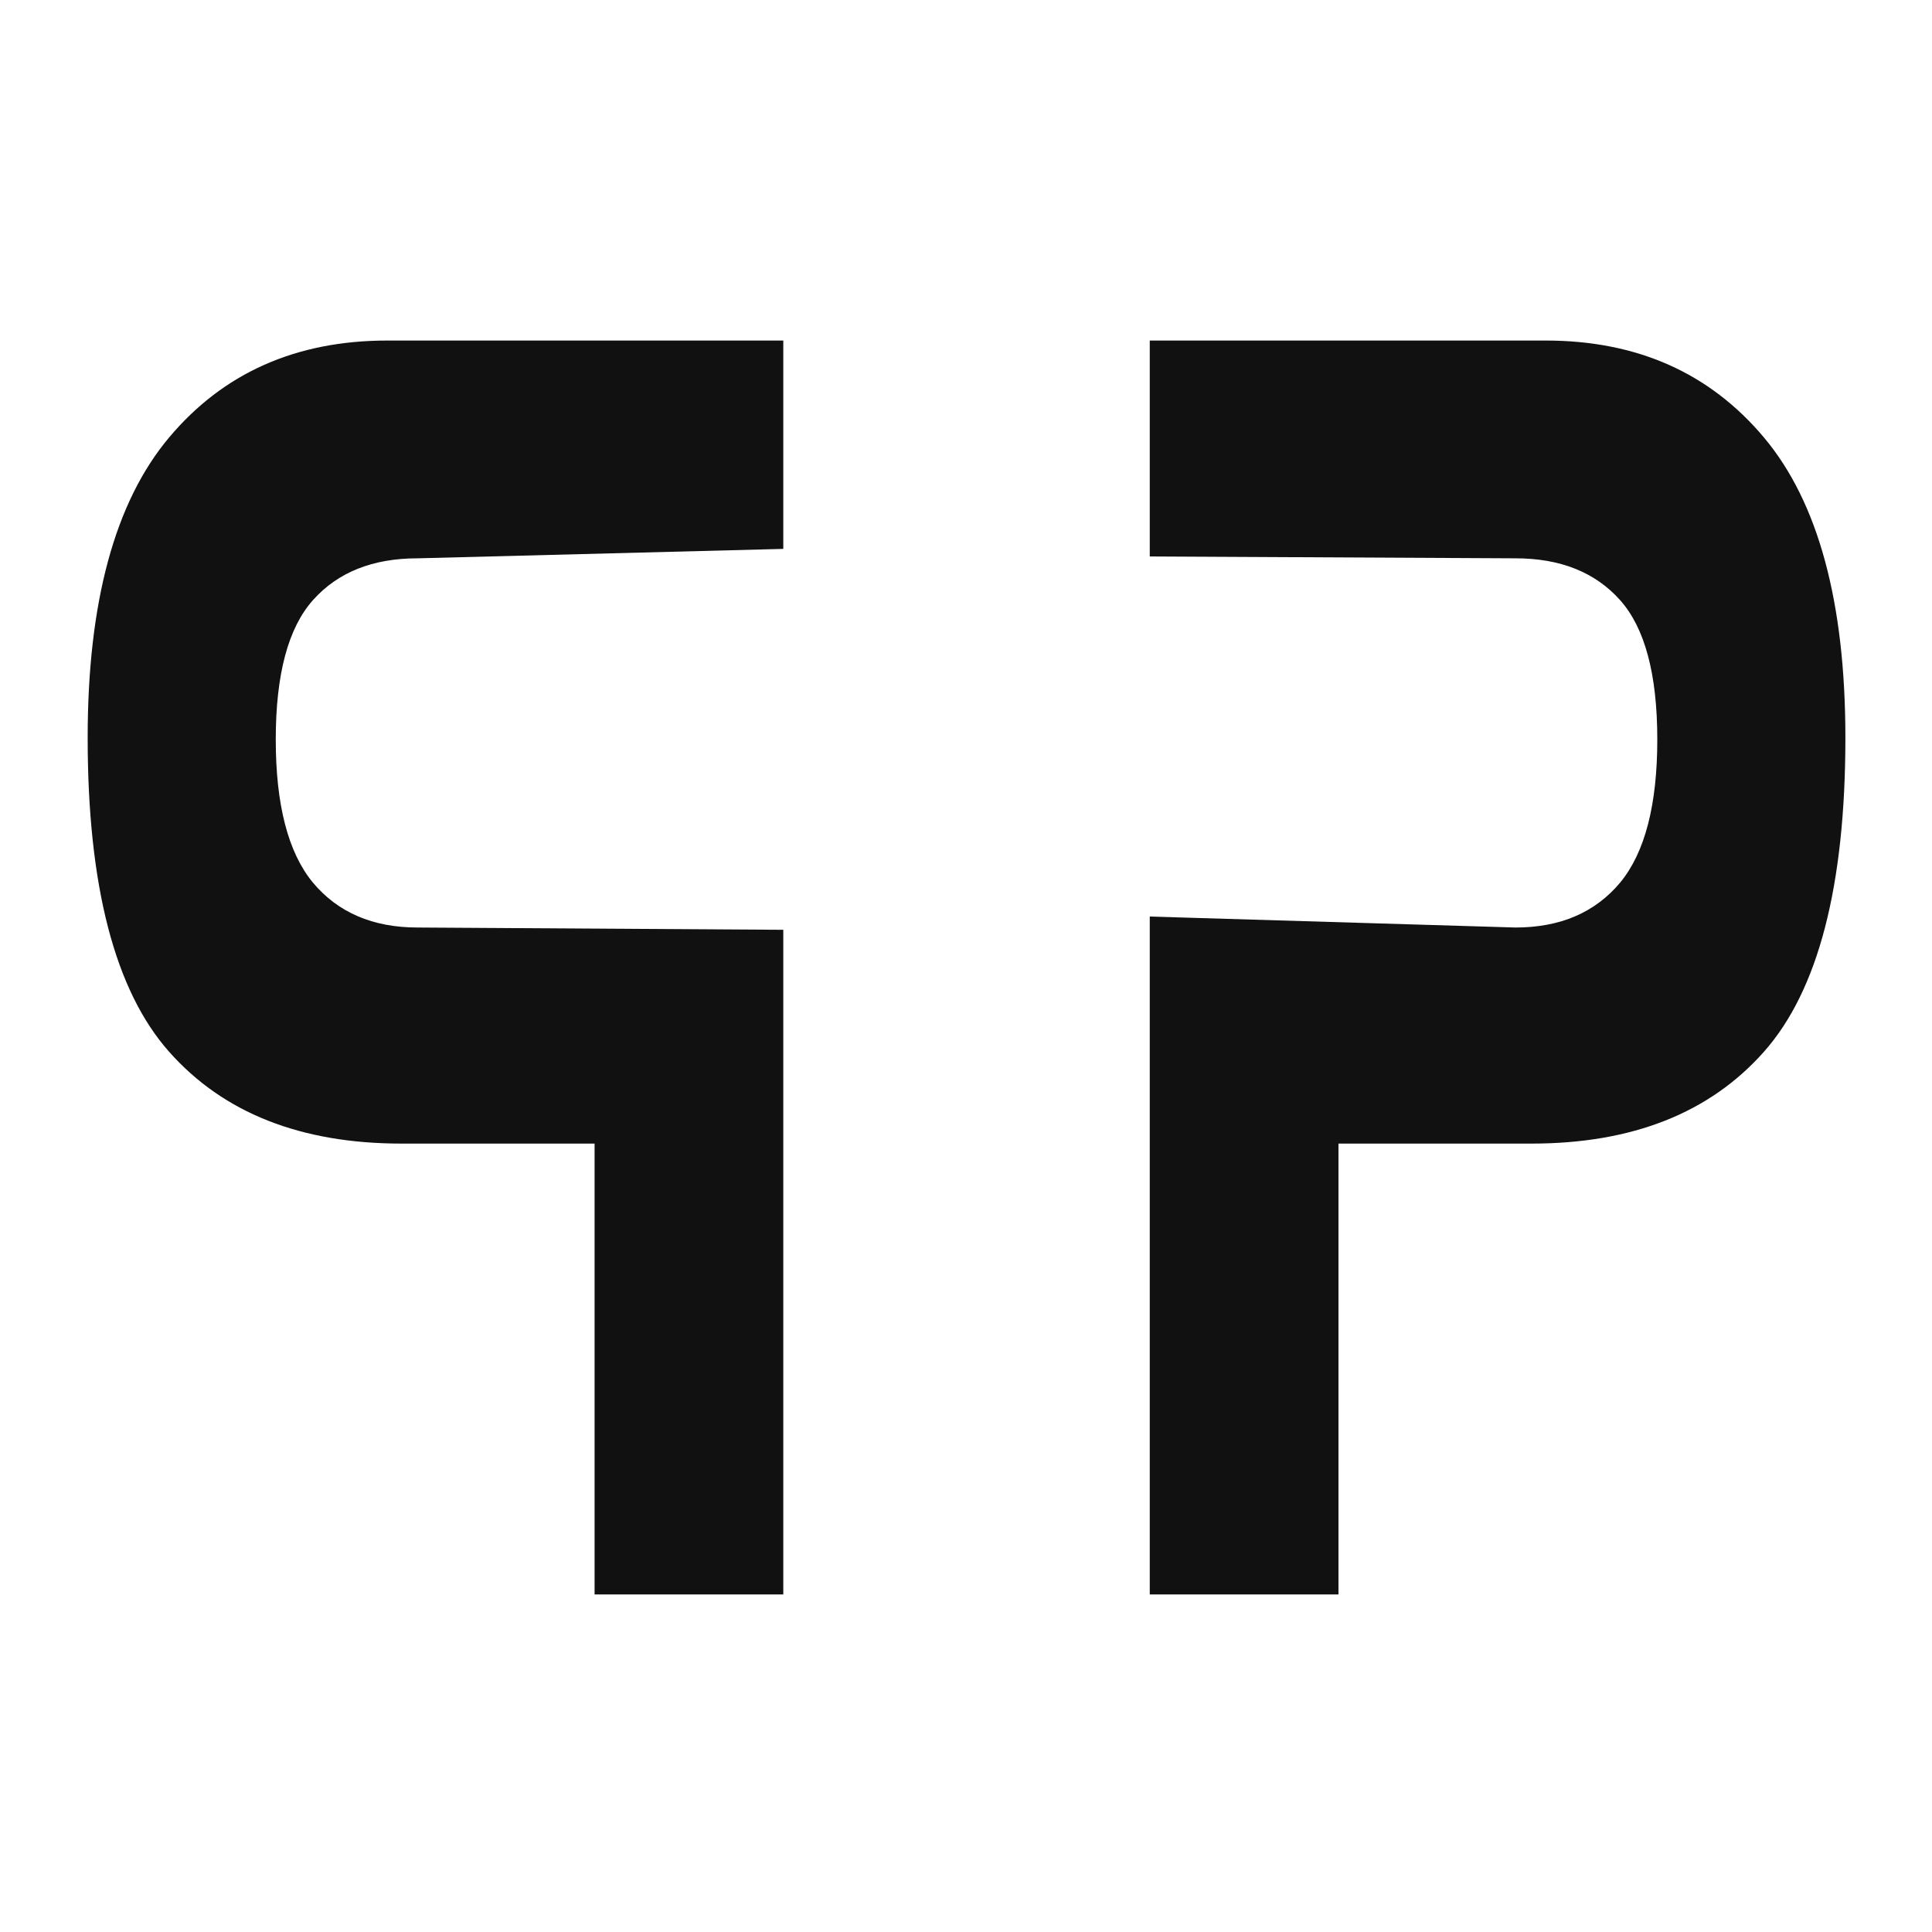
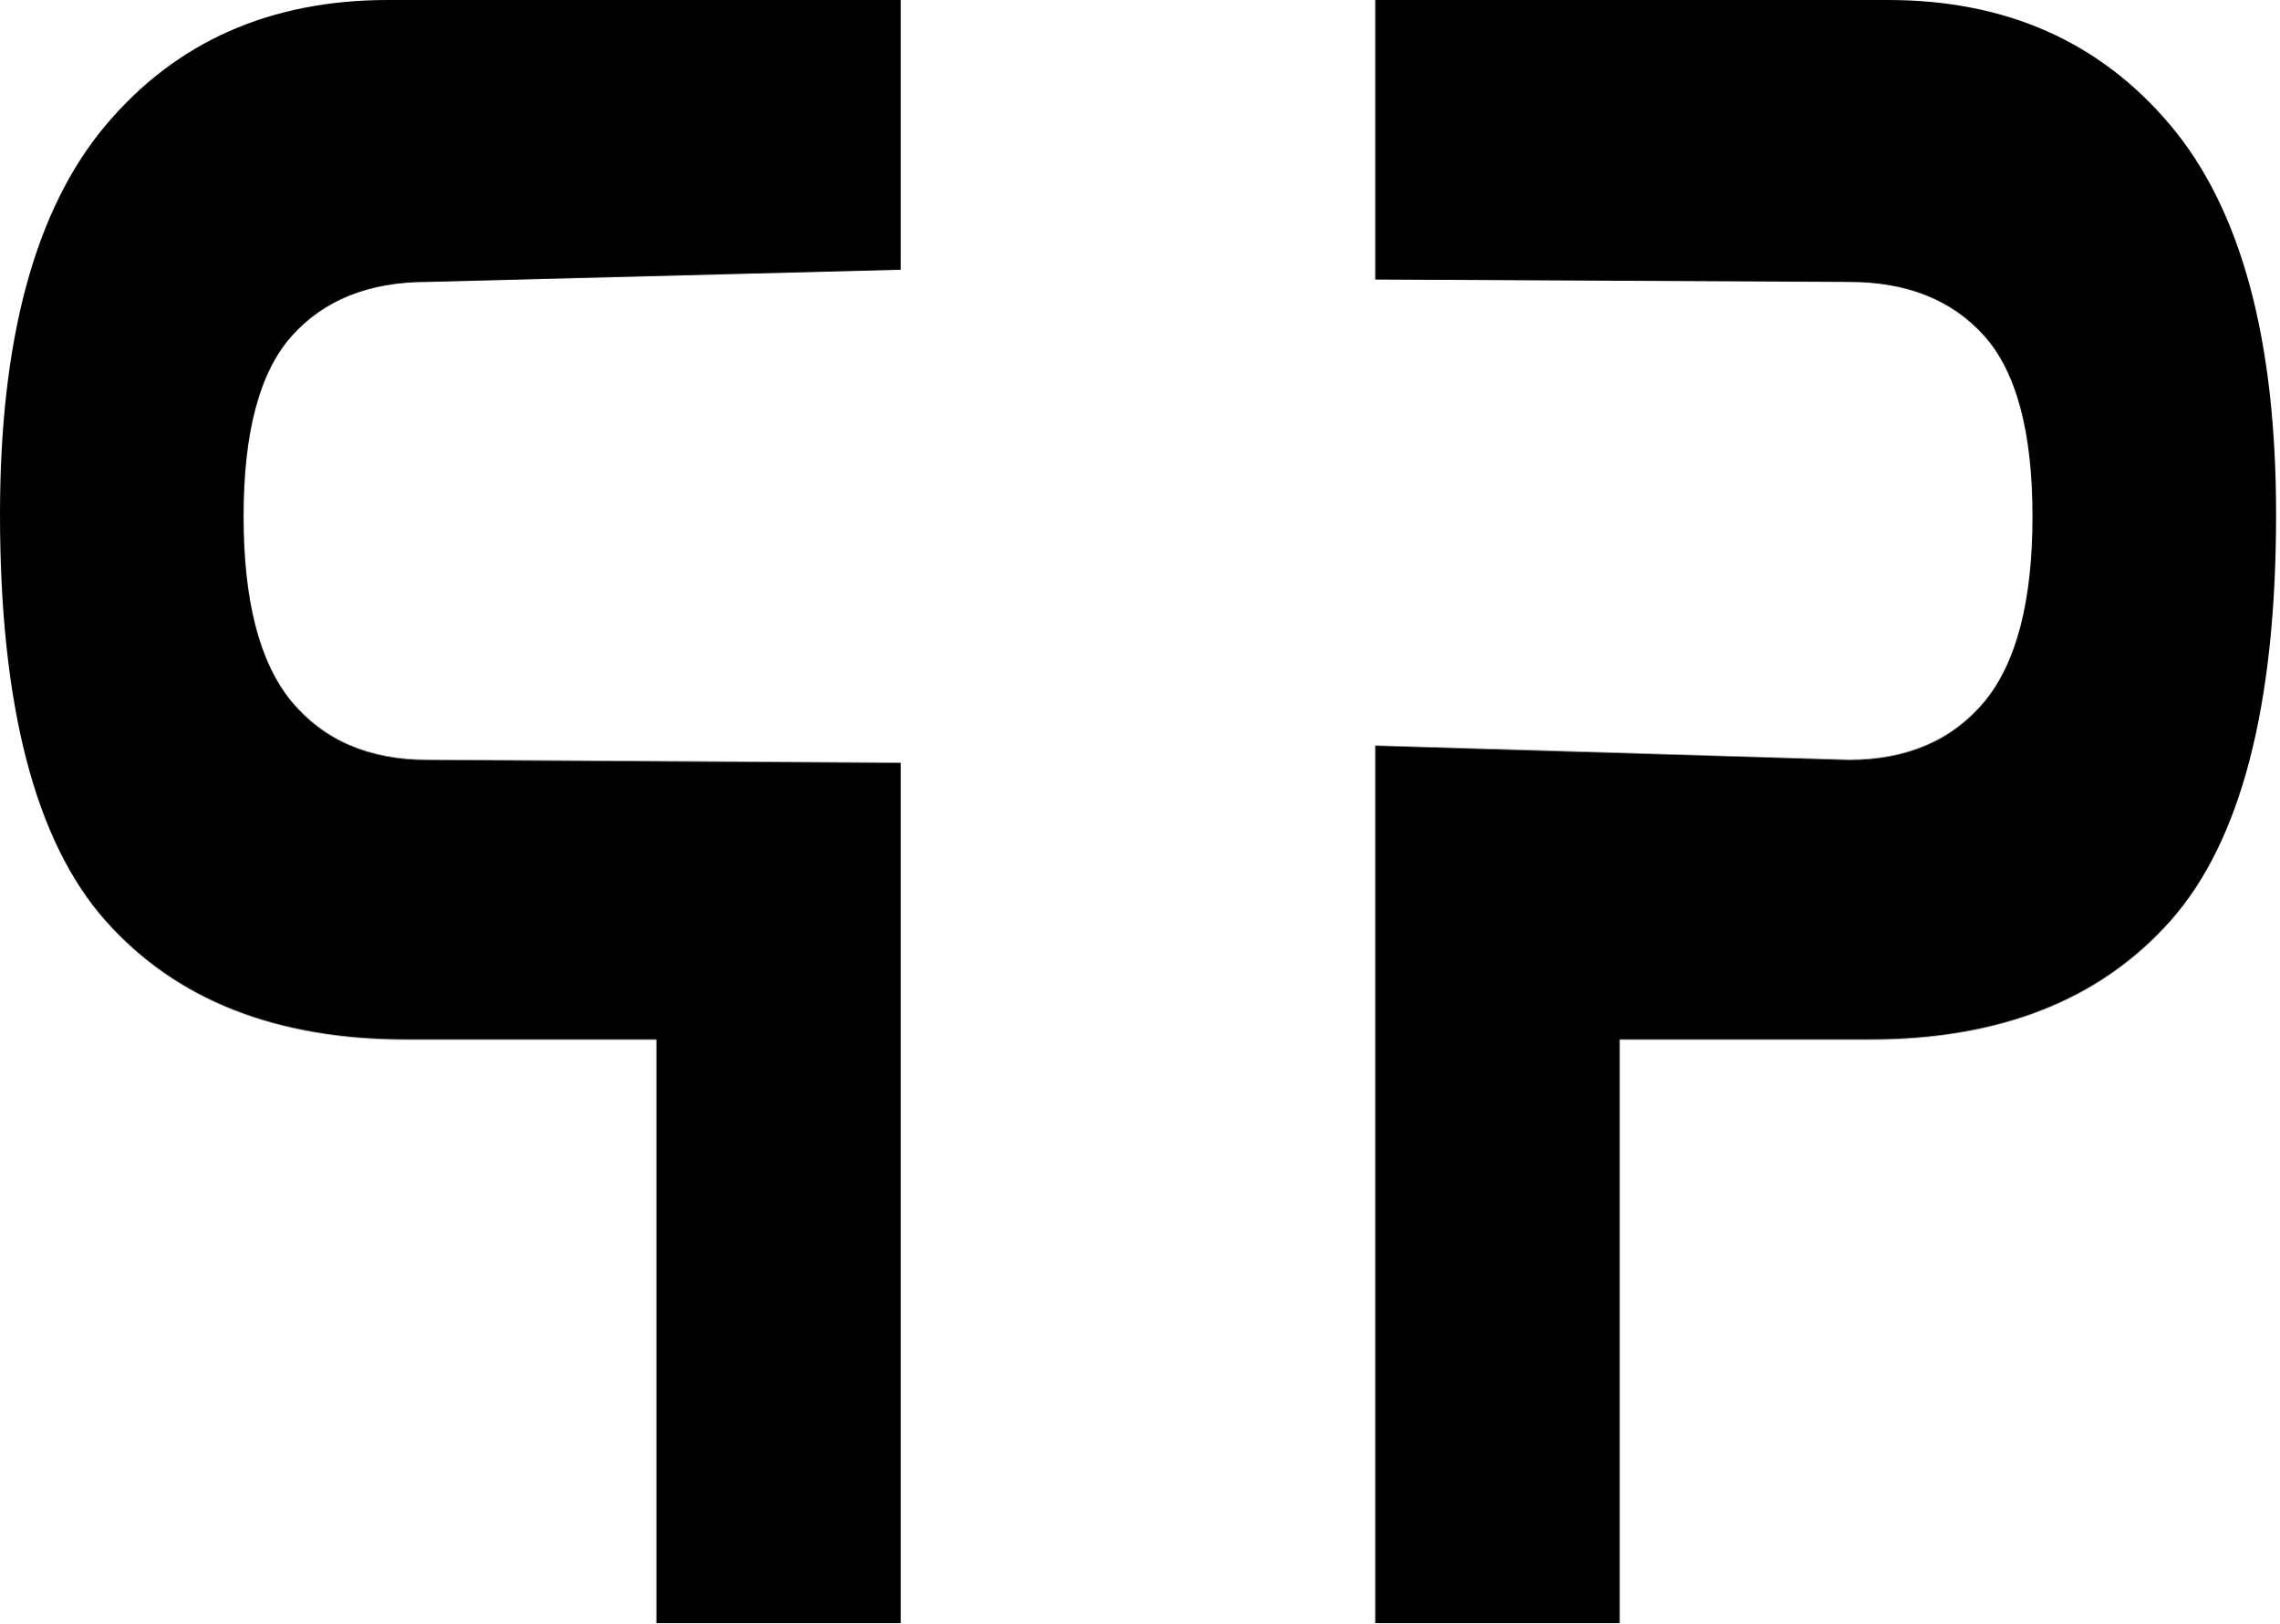
- <svg xmlns="http://www.w3.org/2000/svg" viewBox="-26 -101 573 573" version="1.1" style="fill-rule:evenodd;clip-rule:evenodd;stroke-linejoin:round;stroke-miterlimit:2;">
-   <style>
-         .ink { fill: #111111; }
-         @media (prefers-color-scheme: dark) { .ink { fill: #f2f4f7; } }
-     </style>
+ <svg xmlns="http://www.w3.org/2000/svg" width="100%" height="100%" viewBox="0 0 522 372" version="1.1" xml:space="preserve" style="fill-rule:evenodd;clip-rule:evenodd;stroke-linejoin:round;stroke-miterlimit:2;">
  <g transform="matrix(1,0,0,1,-959.8359,-1765)">
-     <g transform="matrix(0.936454,0,0,1.291777,57.5995,-514.9872)">
-       <path class="ink" d="M1420.734,1949.375L1359.602,1949.375L1359.602,2052.891L1299.836,2052.891L1299.836,1765L1425.227,1765C1454.133,1765 1477.18,1772.422 1494.367,1787.266C1511.555,1802.109 1520.148,1825.091 1520.148,1856.211C1520.148,1890.195 1511.555,1914.219 1494.367,1928.281C1477.18,1942.344 1452.635,1949.375 1420.734,1949.375ZM1448.859,1889.414C1456.672,1882.513 1460.578,1871.576 1460.578,1856.602C1460.578,1841.628 1456.639,1830.951 1448.762,1824.57C1440.884,1818.19 1429.849,1815 1415.656,1815L1299.836,1814.574L1299.836,1897.246L1415.656,1899.766C1429.849,1899.766 1440.917,1896.315 1448.859,1889.414Z" style="fill-rule:nonzero;" />
-     </g>
-     <g transform="matrix(-0.936454,0,0,1.291777,2383.385,-514.9872)">
-       <path class="ink" d="M1420.734,1949.375L1359.602,1949.375L1359.602,2052.891L1299.836,2052.891L1299.836,1765L1425.227,1765C1454.133,1765 1477.18,1772.422 1494.367,1787.266C1511.555,1802.109 1520.148,1825.091 1520.148,1856.211C1520.148,1890.195 1511.555,1914.219 1494.367,1928.281C1477.18,1942.344 1452.635,1949.375 1420.734,1949.375ZM1448.859,1889.414C1456.672,1882.513 1460.578,1871.576 1460.578,1856.602C1460.578,1841.628 1456.639,1830.951 1448.762,1824.57C1440.884,1818.19 1429.849,1815 1415.656,1815L1299.836,1812.836L1299.836,1900.289L1415.656,1899.766C1429.849,1899.766 1440.917,1896.315 1448.859,1889.414Z" style="fill-rule:nonzero;" />
+     <g>
+       <g transform="matrix(0.936454,0,0,1.291777,57.5995,-514.9872)">
+         <path d="M1420.734,1949.375L1359.602,1949.375L1359.602,2052.891L1299.836,2052.891L1299.836,1765L1425.227,1765C1454.133,1765 1477.18,1772.422 1494.367,1787.266C1511.555,1802.109 1520.148,1825.091 1520.148,1856.211C1520.148,1890.195 1511.555,1914.219 1494.367,1928.281C1477.18,1942.344 1452.635,1949.375 1420.734,1949.375ZM1448.859,1889.414C1456.672,1882.513 1460.578,1871.576 1460.578,1856.602C1460.578,1841.628 1456.639,1830.951 1448.762,1824.57C1440.884,1818.19 1429.849,1815 1415.656,1815L1299.836,1814.574L1299.836,1897.246L1415.656,1899.766C1429.849,1899.766 1440.917,1896.315 1448.859,1889.414Z" style="fill-rule:nonzero;" />
+       </g>
+       <g transform="matrix(-0.936454,0,0,1.291777,2383.385,-514.9872)">
+         <path d="M1420.734,1949.375L1359.602,1949.375L1359.602,2052.891L1299.836,2052.891L1299.836,1765L1425.227,1765C1454.133,1765 1477.18,1772.422 1494.367,1787.266C1511.555,1802.109 1520.148,1825.091 1520.148,1856.211C1520.148,1890.195 1511.555,1914.219 1494.367,1928.281C1477.18,1942.344 1452.635,1949.375 1420.734,1949.375ZM1448.859,1889.414C1456.672,1882.513 1460.578,1871.576 1460.578,1856.602C1460.578,1841.628 1456.639,1830.951 1448.762,1824.57C1440.884,1818.19 1429.849,1815 1415.656,1815L1299.836,1812.836L1299.836,1900.289L1415.656,1899.766C1429.849,1899.766 1440.917,1896.315 1448.859,1889.414Z" style="fill-rule:nonzero;" />
+       </g>
    </g>
  </g>
</svg>
